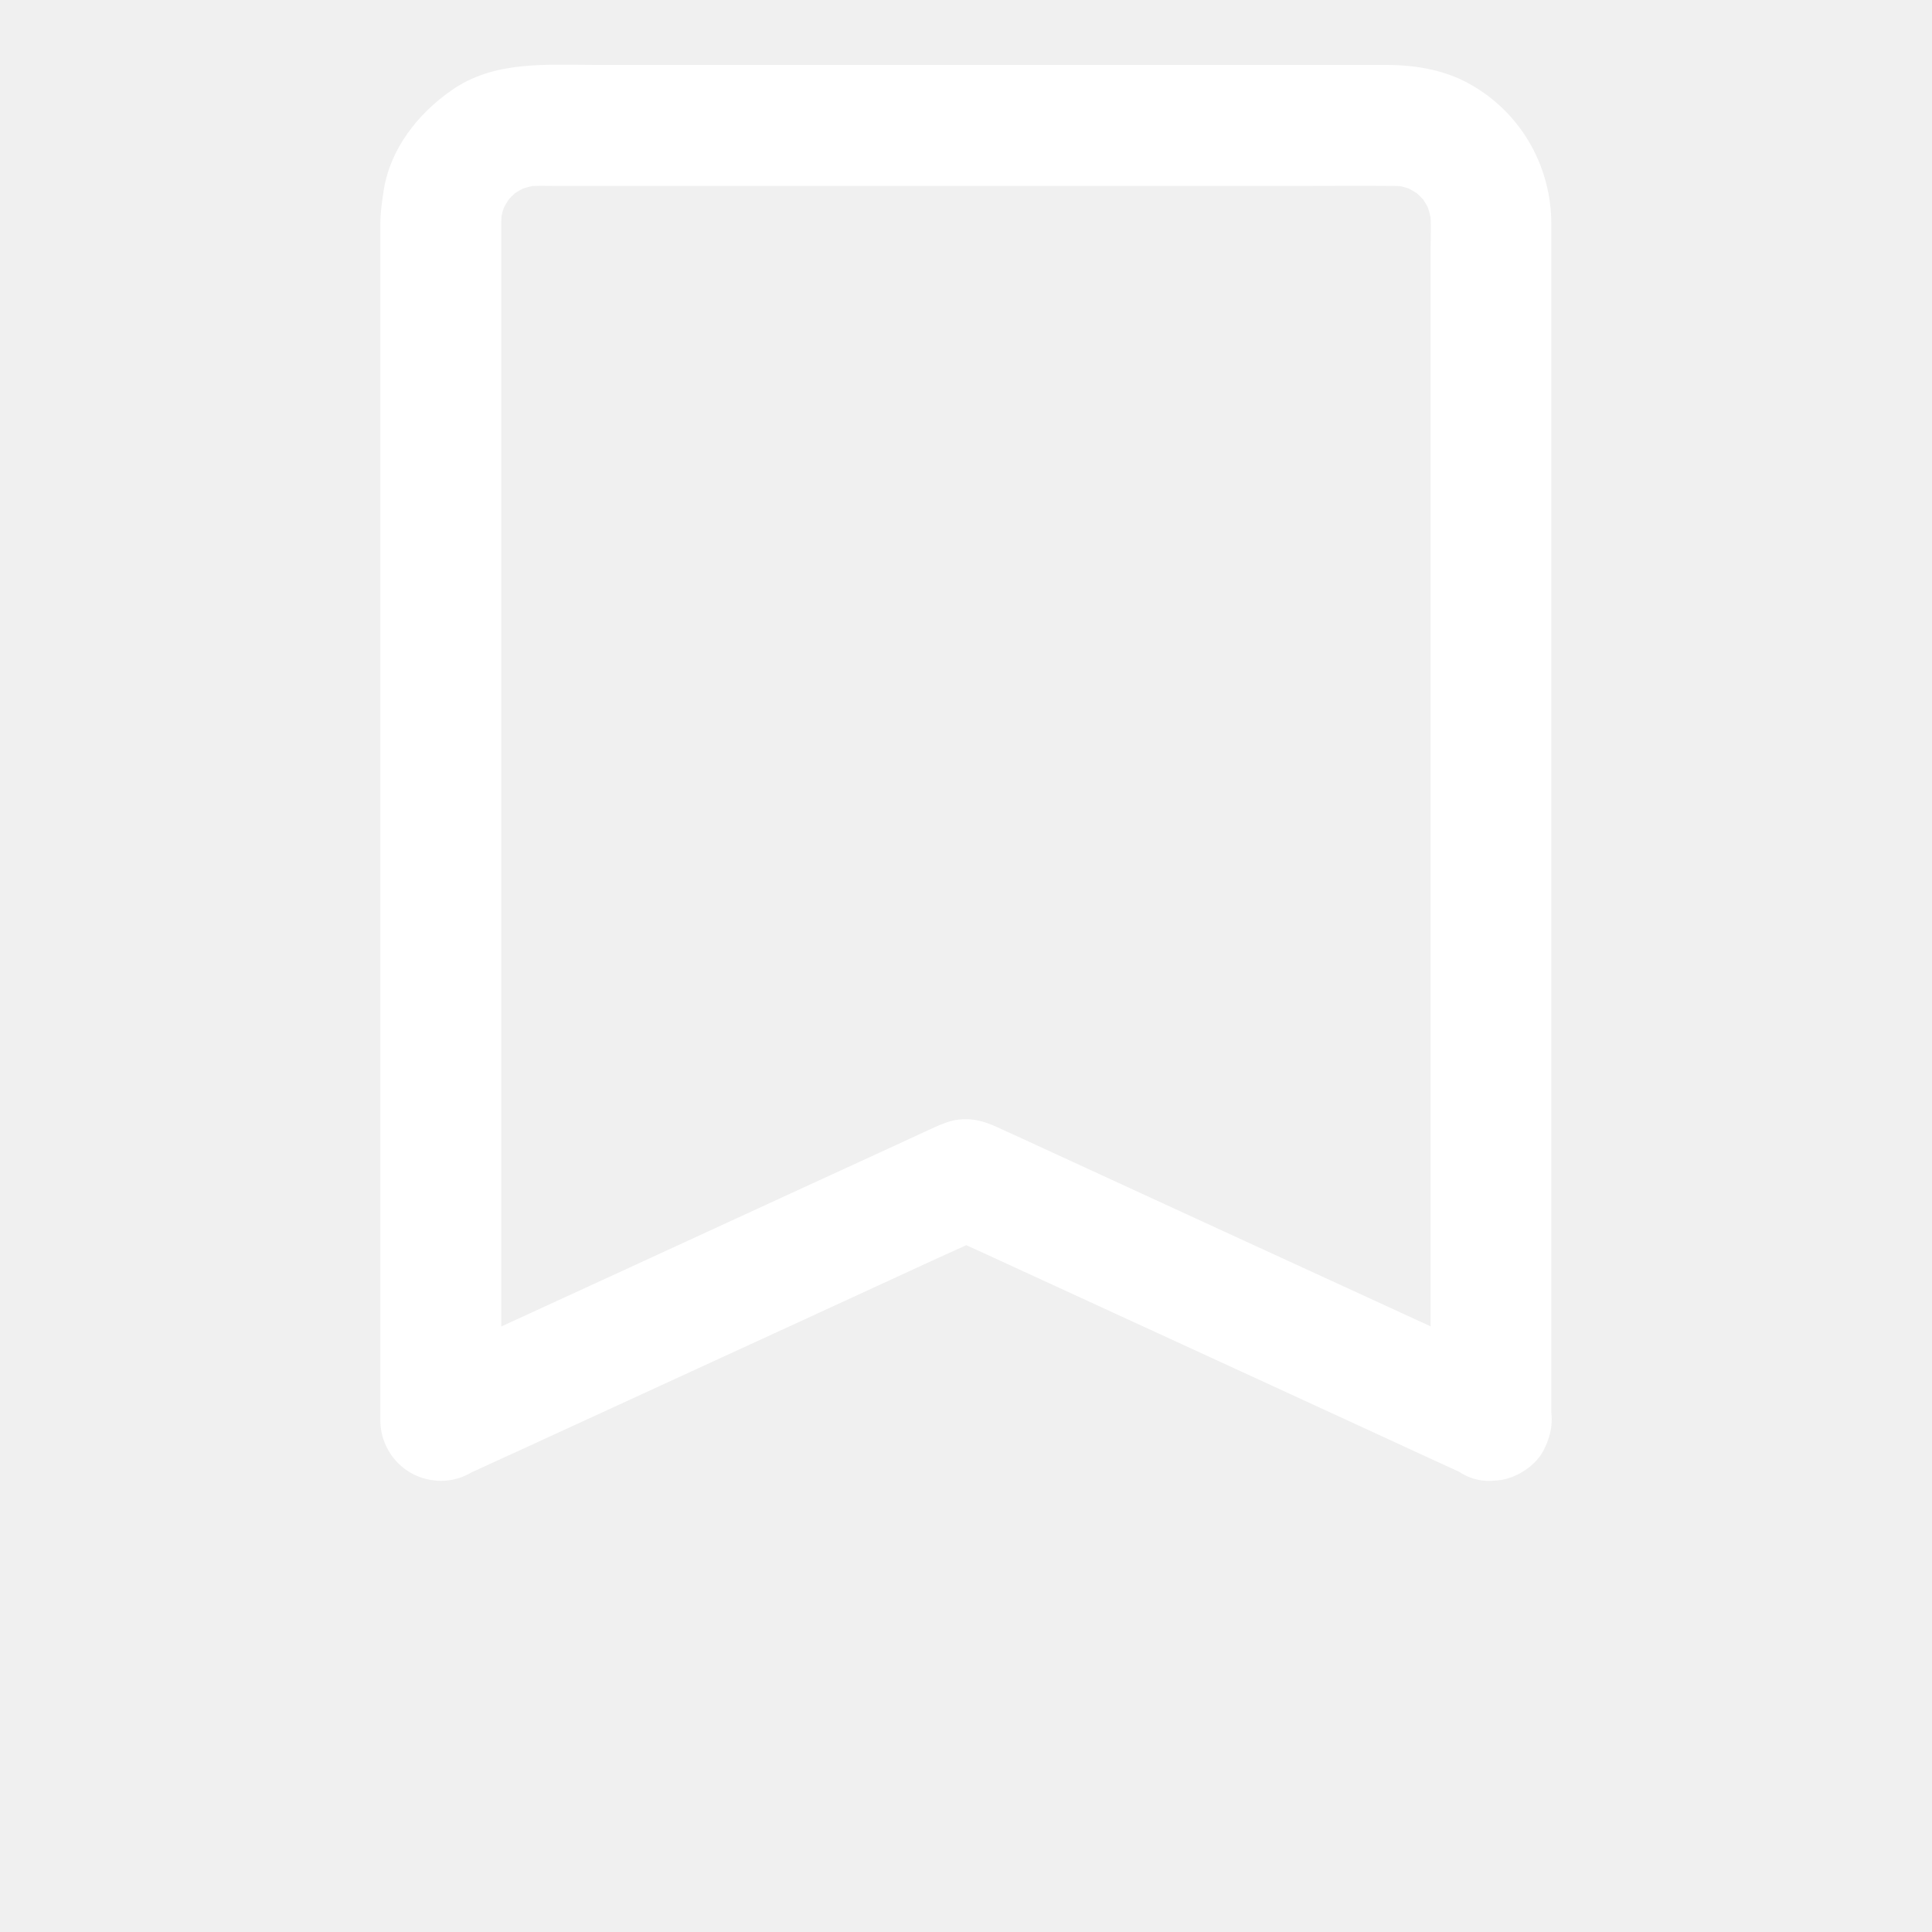
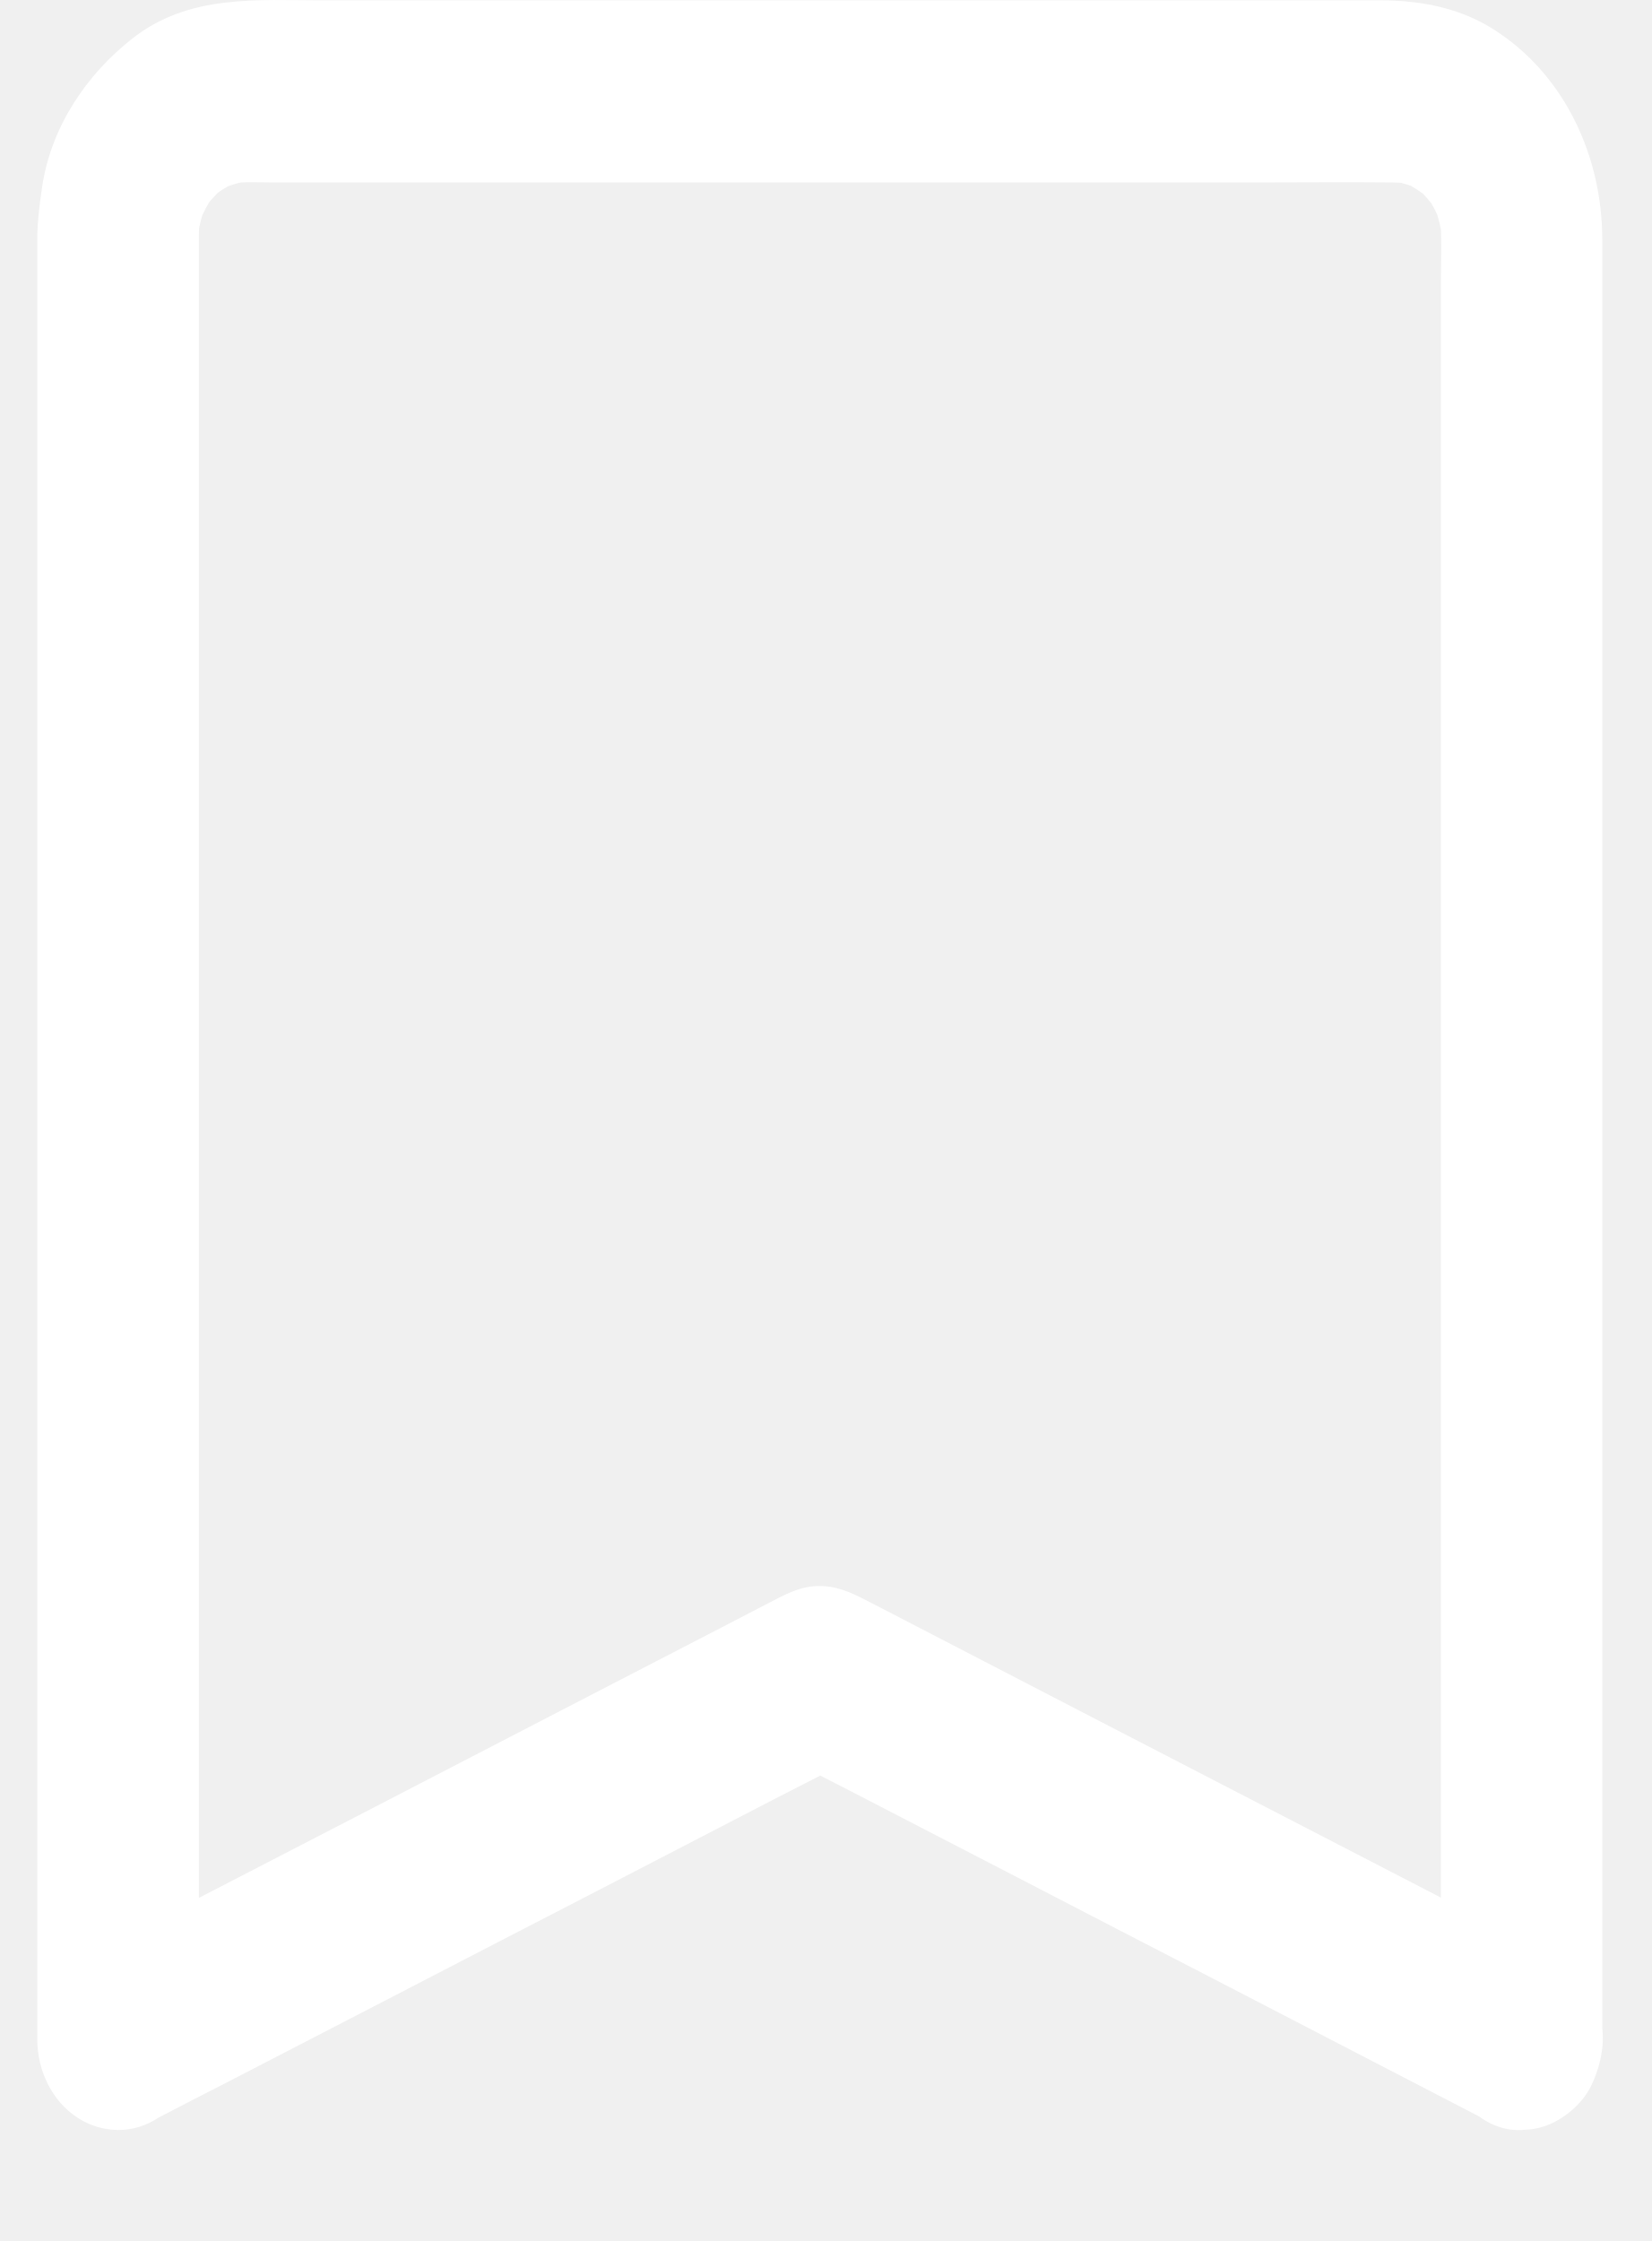
- <svg xmlns="http://www.w3.org/2000/svg" id="SvgjsSvg1092" width="288" height="288" version="1.1">
-   <g id="SvgjsG1094">
-     <svg width="288" height="288" enable-background="new 0 0 1024 1024" viewBox="0 0 1024 1280">
-       <path fill="#fff" d="M880.2,906.5c-11.6-5.3-23.2-10.7-34.8-16c-27.9-12.8-55.9-25.7-83.8-38.5 c-33.6-15.4-67.2-30.9-100.8-46.3c-28.9-13.3-57.8-26.6-86.7-39.9c-13.8-6.3-27.6-12.8-41.4-19c-8.6-3.9-16.3-6.2-26-5 c-5.6,0.8-10.3,2.7-15.4,5c-1.5,0.7-3,1.4-4.4,2c-7.1,3.3-14.3,6.6-21.4,9.9c-26.2,12-52.4,24.1-78.6,36.1 c-33.4,15.4-66.8,30.7-100.2,46.1c-30.3,13.9-60.7,27.9-91,41.8c-16.5,7.6-33,15.2-49.5,22.8c-0.8,0.4-1.5,0.7-2.3,1.1 c20.1,11.5,40.1,23,60.2,34.5c0-7.2,0-14.3,0-21.5c0-19.5,0-38.9,0-58.4c0-28.8,0-57.5,0-86.3c0-35,0-70.1,0-105.1 c0-38.3,0-76.7,0-115c0-38.5,0-76.9,0-115.4c0-35.9,0-71.8,0-107.7c0-30.2,0-60.4,0-90.6c0-21.5,0-43,0-64.4c0-9.8,0-19.5,0-29.3 c0-3.1,0.2-6.1,0.5-9.1c-0.5,3.5-1,7.1-1.4,10.6c0.8-5.8,2.3-11.3,4.6-16.7c-1.3,3.2-2.7,6.4-4,9.6c2.1-4.8,4.8-9.3,7.9-13.5 c-2.1,2.7-4.2,5.4-6.3,8.1c3.5-4.5,7.5-8.4,11.9-11.9c-2.7,2.1-5.4,4.2-8.1,6.3c4.2-3.2,8.7-5.8,13.5-7.9c-3.2,1.3-6.4,2.7-9.6,4 c5.4-2.2,11-3.8,16.7-4.6c-3.5,0.5-7.1,1-10.6,1.4c7.3-0.9,14.7-0.5,22-0.5c13.5,0,27,0,40.6,0c45.6,0,91.2,0,136.8,0 c55.5,0,111.1,0,166.6,0c47.8,0,95.6,0,143.4,0c22.4,0,44.9-0.2,67.3,0c2.9,0,5.9,0.2,8.8,0.5c-3.5-0.5-7.1-1-10.6-1.4 c5.8,0.8,11.3,2.3,16.7,4.6c-3.2-1.3-6.4-2.7-9.6-4c4.8,2.1,9.3,4.8,13.5,7.9c-2.7-2.1-5.4-4.2-8.1-6.3c4.5,3.5,8.4,7.5,11.9,11.9 c-2.1-2.7-4.2-5.4-6.3-8.1c3.2,4.2,5.8,8.7,7.9,13.5c-1.3-3.2-2.7-6.4-4-9.6c2.2,5.4,3.8,11,4.6,16.7c-0.5-3.5-1-7.1-1.4-10.6 c1.1,9.1,0.5,18.5,0.5,27.7c0,18.9,0,37.8,0,56.7c0,28.4,0,56.7,0,85.1c0,34.8,0,69.6,0,104.4c0,38.2,0,76.5,0,114.7 c0,38.5,0,77,0,115.5c0,36.1,0,72.3,0,108.4c0,30.6,0,61.1,0,91.7c0,22,0,44,0,66c0,10.4-0.1,20.9,0,31.3c0,0.4,0,0.9,0,1.3 c0,20.9,18.4,41,40,40c21.7-1,40-17.6,40-40c0-14,0-28,0-41.9c0-36.2,0-72.4,0-108.6c0-49.9,0-99.7,0-149.6 c0-54.9,0-109.9,0-164.8c0-51.4,0-102.8,0-154.2c0-39.3,0-78.6,0-117.9c0-18.6,0-37.3,0-55.9c-0.1-36.8-18.7-70.9-50.1-90.2 C831.6,46.6,810.8,43,789.7,43c-29.3,0-58.5,0-87.8,0c-50,0-100,0-150,0c-54,0-108.1,0-162.1,0c-41.4,0-82.7,0-124.1,0 c-32.4,0-66.6-2.9-94.8,17c-22,15.4-40.2,38.4-44.6,65.6c-1.2,7.6-2.3,15.1-2.3,22.7c0,6.4,0,12.9,0,19.3c0,30.4,0,60.8,0,91.3 c0,46.7,0,93.3,0,140c0,54.3,0,108.6,0,162.9c0,53.4,0,106.8,0,160.1c0,43.9,0,87.7,0,131.6c0,25.8,0,51.5,0,77.3 c0,3.4,0,6.8,0,10.3c0,14.1,7.6,27.4,19.8,34.5c6.2,3.6,13,5.4,20.2,5.5c7.2,0,13.9-1.8,20.2-5.5c11.5-5.3,23-10.6,34.5-15.8 c27.8-12.8,55.5-25.5,83.3-38.3c33.4-15.4,66.9-30.8,100.3-46.1c29-13.4,58.1-26.7,87.1-40.1c14.1-6.5,28.3-12.7,42.2-19.4 c0.2-0.1,0.4-0.2,0.6-0.3c-13.5,0-26.9,0-40.4,0c11.5,5.3,23,10.6,34.5,15.8c27.8,12.8,55.5,25.5,83.3,38.3 c33.4,15.4,66.9,30.8,100.3,46.1c29,13.4,58.1,26.7,87.1,40.1c14.1,6.5,28.1,13,42.2,19.4c0.2,0.1,0.4,0.2,0.6,0.3 c10,4.6,19.8,7.1,30.8,4c9.3-2.6,19.3-9.7,23.9-18.4c4.9-9.3,7.4-20.5,4-30.8C895.5,921,889.5,910.7,880.2,906.5z" class="color000 svgShape" />
-     </svg>
-   </g>
+ <svg xmlns="http://www.w3.org/2000/svg" width="14" height="19" viewBox="0 0 14 19" fill="none">
+   <path d="M13.25 16.623C13.052 16.521 12.853 16.417 12.655 16.315C12.178 16.069 11.699 15.821 11.222 15.574C10.647 15.278 10.072 14.979 9.498 14.683C9.003 14.427 8.509 14.171 8.015 13.915C7.779 13.794 7.543 13.669 7.307 13.549C7.159 13.474 7.028 13.43 6.862 13.453C6.766 13.469 6.686 13.505 6.598 13.549C6.573 13.563 6.547 13.576 6.523 13.588C6.402 13.651 6.279 13.715 6.157 13.778C5.709 14.009 5.261 14.242 4.813 14.473C4.242 14.77 3.67 15.064 3.099 15.361C2.581 15.628 2.061 15.898 1.543 16.165C1.26 16.311 0.978 16.458 0.696 16.604C0.682 16.612 0.67 16.617 0.657 16.625C1 16.847 1.342 17.068 1.686 17.289C1.686 17.151 1.686 17.014 1.686 16.875C1.686 16.5 1.686 16.127 1.686 15.751C1.686 15.197 1.686 14.645 1.686 14.09C1.686 13.417 1.686 12.741 1.686 12.067C1.686 11.33 1.686 10.591 1.686 9.854C1.686 9.113 1.686 8.374 1.686 7.633C1.686 6.942 1.686 6.251 1.686 5.56C1.686 4.978 1.686 4.397 1.686 3.816C1.686 3.402 1.686 2.988 1.686 2.576C1.686 2.388 1.686 2.201 1.686 2.012C1.686 1.953 1.69 1.895 1.695 1.837C1.686 1.905 1.678 1.974 1.671 2.041C1.685 1.93 1.71 1.824 1.75 1.72C1.727 1.781 1.703 1.843 1.681 1.905C1.717 1.812 1.763 1.726 1.816 1.645C1.78 1.697 1.744 1.749 1.708 1.801C1.768 1.714 1.837 1.639 1.912 1.572C1.866 1.612 1.82 1.652 1.773 1.693C1.845 1.631 1.922 1.581 2.004 1.541C1.95 1.566 1.895 1.593 1.84 1.618C1.933 1.575 2.028 1.545 2.126 1.529C2.066 1.539 2.004 1.548 1.944 1.556C2.069 1.539 2.196 1.547 2.321 1.547C2.552 1.547 2.783 1.547 3.015 1.547C3.795 1.547 4.575 1.547 5.355 1.547C6.304 1.547 7.255 1.547 8.204 1.547C9.022 1.547 9.84 1.547 10.657 1.547C11.04 1.547 11.425 1.543 11.808 1.547C11.858 1.547 11.909 1.55 11.959 1.556C11.899 1.547 11.837 1.537 11.777 1.529C11.877 1.545 11.971 1.573 12.063 1.618C12.008 1.593 11.954 1.566 11.899 1.541C11.981 1.581 12.058 1.633 12.13 1.693C12.084 1.652 12.037 1.612 11.991 1.572C12.068 1.639 12.135 1.716 12.195 1.801C12.159 1.749 12.123 1.697 12.087 1.645C12.142 1.726 12.186 1.812 12.222 1.905C12.2 1.843 12.176 1.781 12.154 1.72C12.191 1.824 12.219 1.931 12.232 2.041C12.224 1.974 12.215 1.905 12.209 1.837C12.227 2.012 12.217 2.193 12.217 2.37C12.217 2.734 12.217 3.098 12.217 3.462C12.217 4.008 12.217 4.553 12.217 5.1C12.217 5.769 12.217 6.439 12.217 7.109C12.217 7.844 12.217 8.582 12.217 9.317C12.217 10.058 12.217 10.799 12.217 11.54C12.217 12.235 12.217 12.932 12.217 13.626C12.217 14.215 12.217 14.803 12.217 15.391C12.217 15.815 12.217 16.238 12.217 16.662C12.217 16.862 12.215 17.064 12.217 17.264C12.217 17.272 12.217 17.282 12.217 17.289C12.217 17.692 12.532 18.078 12.901 18.059C13.272 18.04 13.585 17.72 13.585 17.289C13.585 17.02 13.585 16.75 13.585 16.483C13.585 15.786 13.585 15.089 13.585 14.393C13.585 13.432 13.585 12.473 13.585 11.513C13.585 10.456 13.585 9.398 13.585 8.341C13.585 7.352 13.585 6.362 13.585 5.373C13.585 4.617 13.585 3.86 13.585 3.104C13.585 2.746 13.585 2.386 13.585 2.028C13.584 1.319 13.265 0.663 12.728 0.292C12.419 0.072 12.063 0.003 11.702 0.003C11.201 0.003 10.702 0.003 10.2 0.003C9.345 0.003 8.49 0.003 7.635 0.003C6.711 0.003 5.786 0.003 4.862 0.003C4.154 0.003 3.448 0.003 2.74 0.003C2.186 0.003 1.601 -0.053 1.118 0.33C0.742 0.626 0.431 1.069 0.356 1.593C0.335 1.739 0.316 1.883 0.316 2.03C0.316 2.153 0.316 2.278 0.316 2.401C0.316 2.986 0.316 3.571 0.316 4.158C0.316 5.057 0.316 5.954 0.316 6.853C0.316 7.898 0.316 8.943 0.316 9.989C0.316 11.016 0.316 12.044 0.316 13.07C0.316 13.915 0.316 14.758 0.316 15.603C0.316 16.1 0.316 16.594 0.316 17.091C0.316 17.157 0.316 17.222 0.316 17.289C0.316 17.561 0.446 17.817 0.655 17.953C0.761 18.023 0.877 18.057 1 18.059C1.124 18.059 1.238 18.024 1.346 17.953C1.543 17.851 1.739 17.749 1.936 17.649C2.411 17.403 2.885 17.158 3.361 16.912C3.932 16.616 4.505 16.319 5.076 16.025C5.572 15.767 6.07 15.511 6.566 15.253C6.807 15.128 7.05 15.008 7.288 14.88C7.291 14.877 7.295 14.876 7.298 14.874C7.067 14.874 6.838 14.874 6.607 14.874C6.804 14.976 7 15.078 7.197 15.178C7.673 15.424 8.146 15.669 8.622 15.915C9.193 16.211 9.766 16.508 10.337 16.802C10.833 17.06 11.331 17.316 11.827 17.574C12.068 17.699 12.308 17.824 12.549 17.948C12.552 17.95 12.556 17.951 12.559 17.953C12.73 18.042 12.898 18.09 13.086 18.03C13.245 17.98 13.416 17.844 13.495 17.676C13.579 17.497 13.621 17.282 13.563 17.083C13.512 16.902 13.409 16.704 13.25 16.623Z" fill="white" />
</svg>
